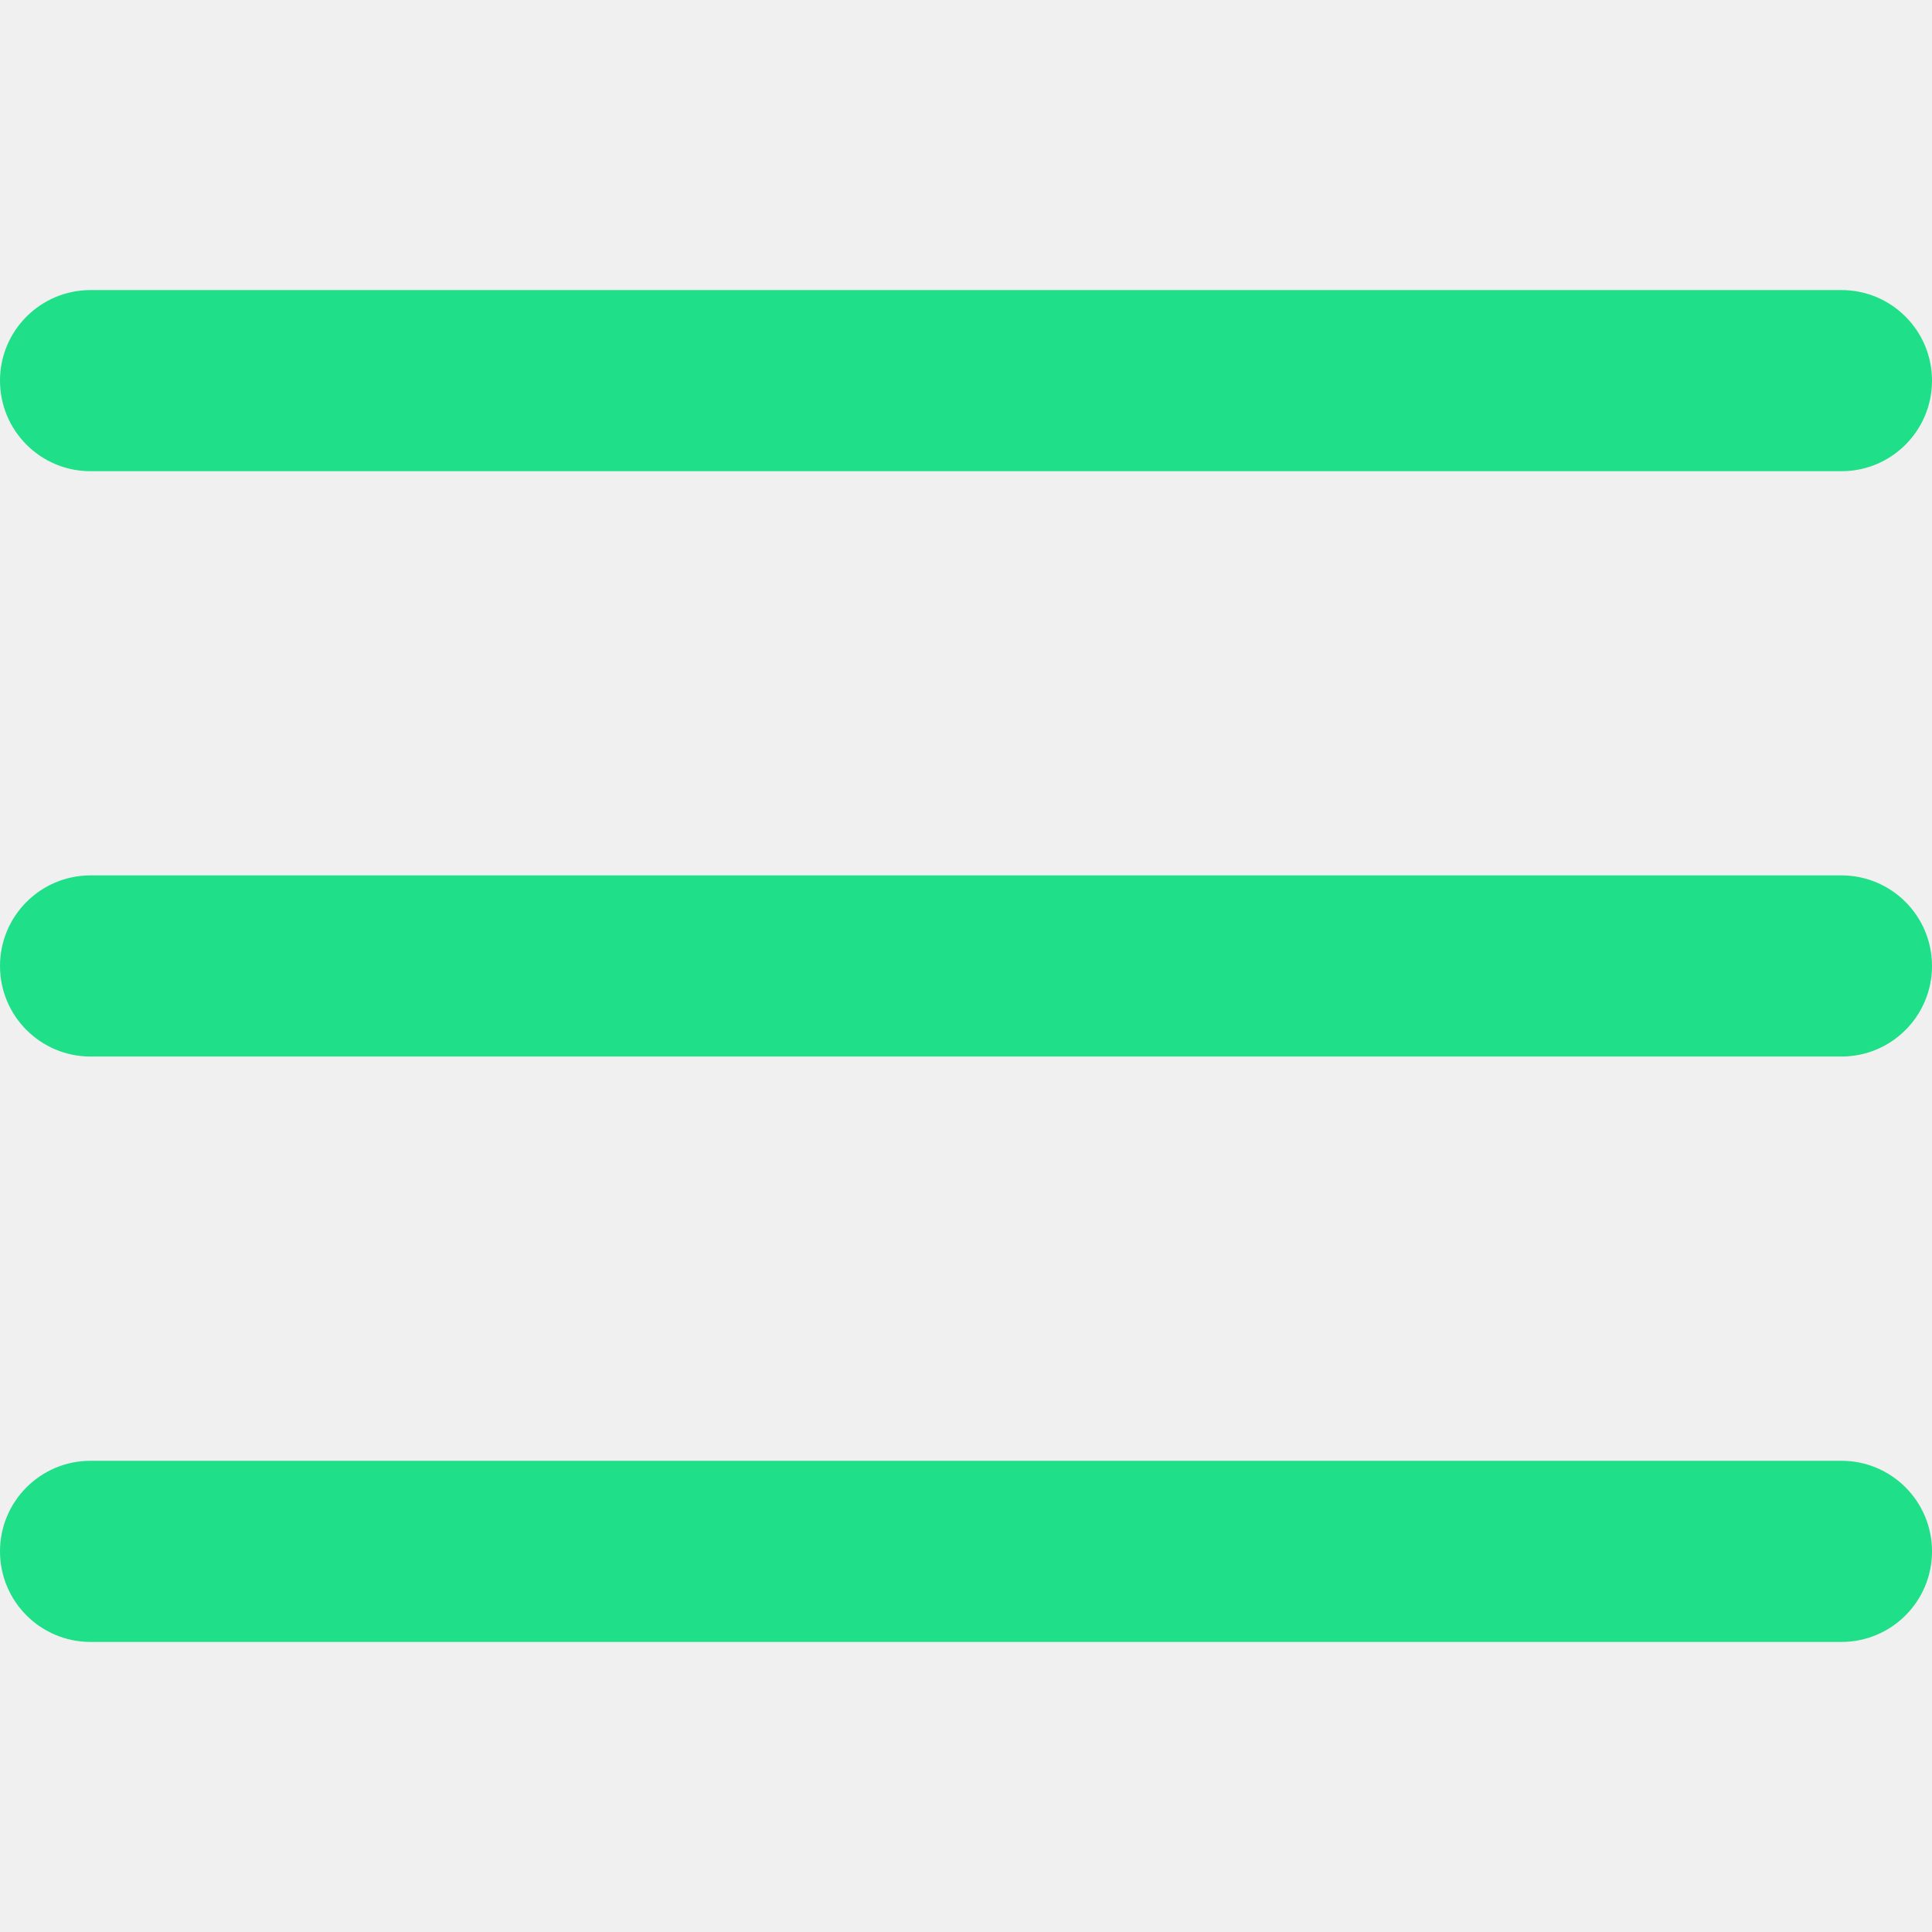
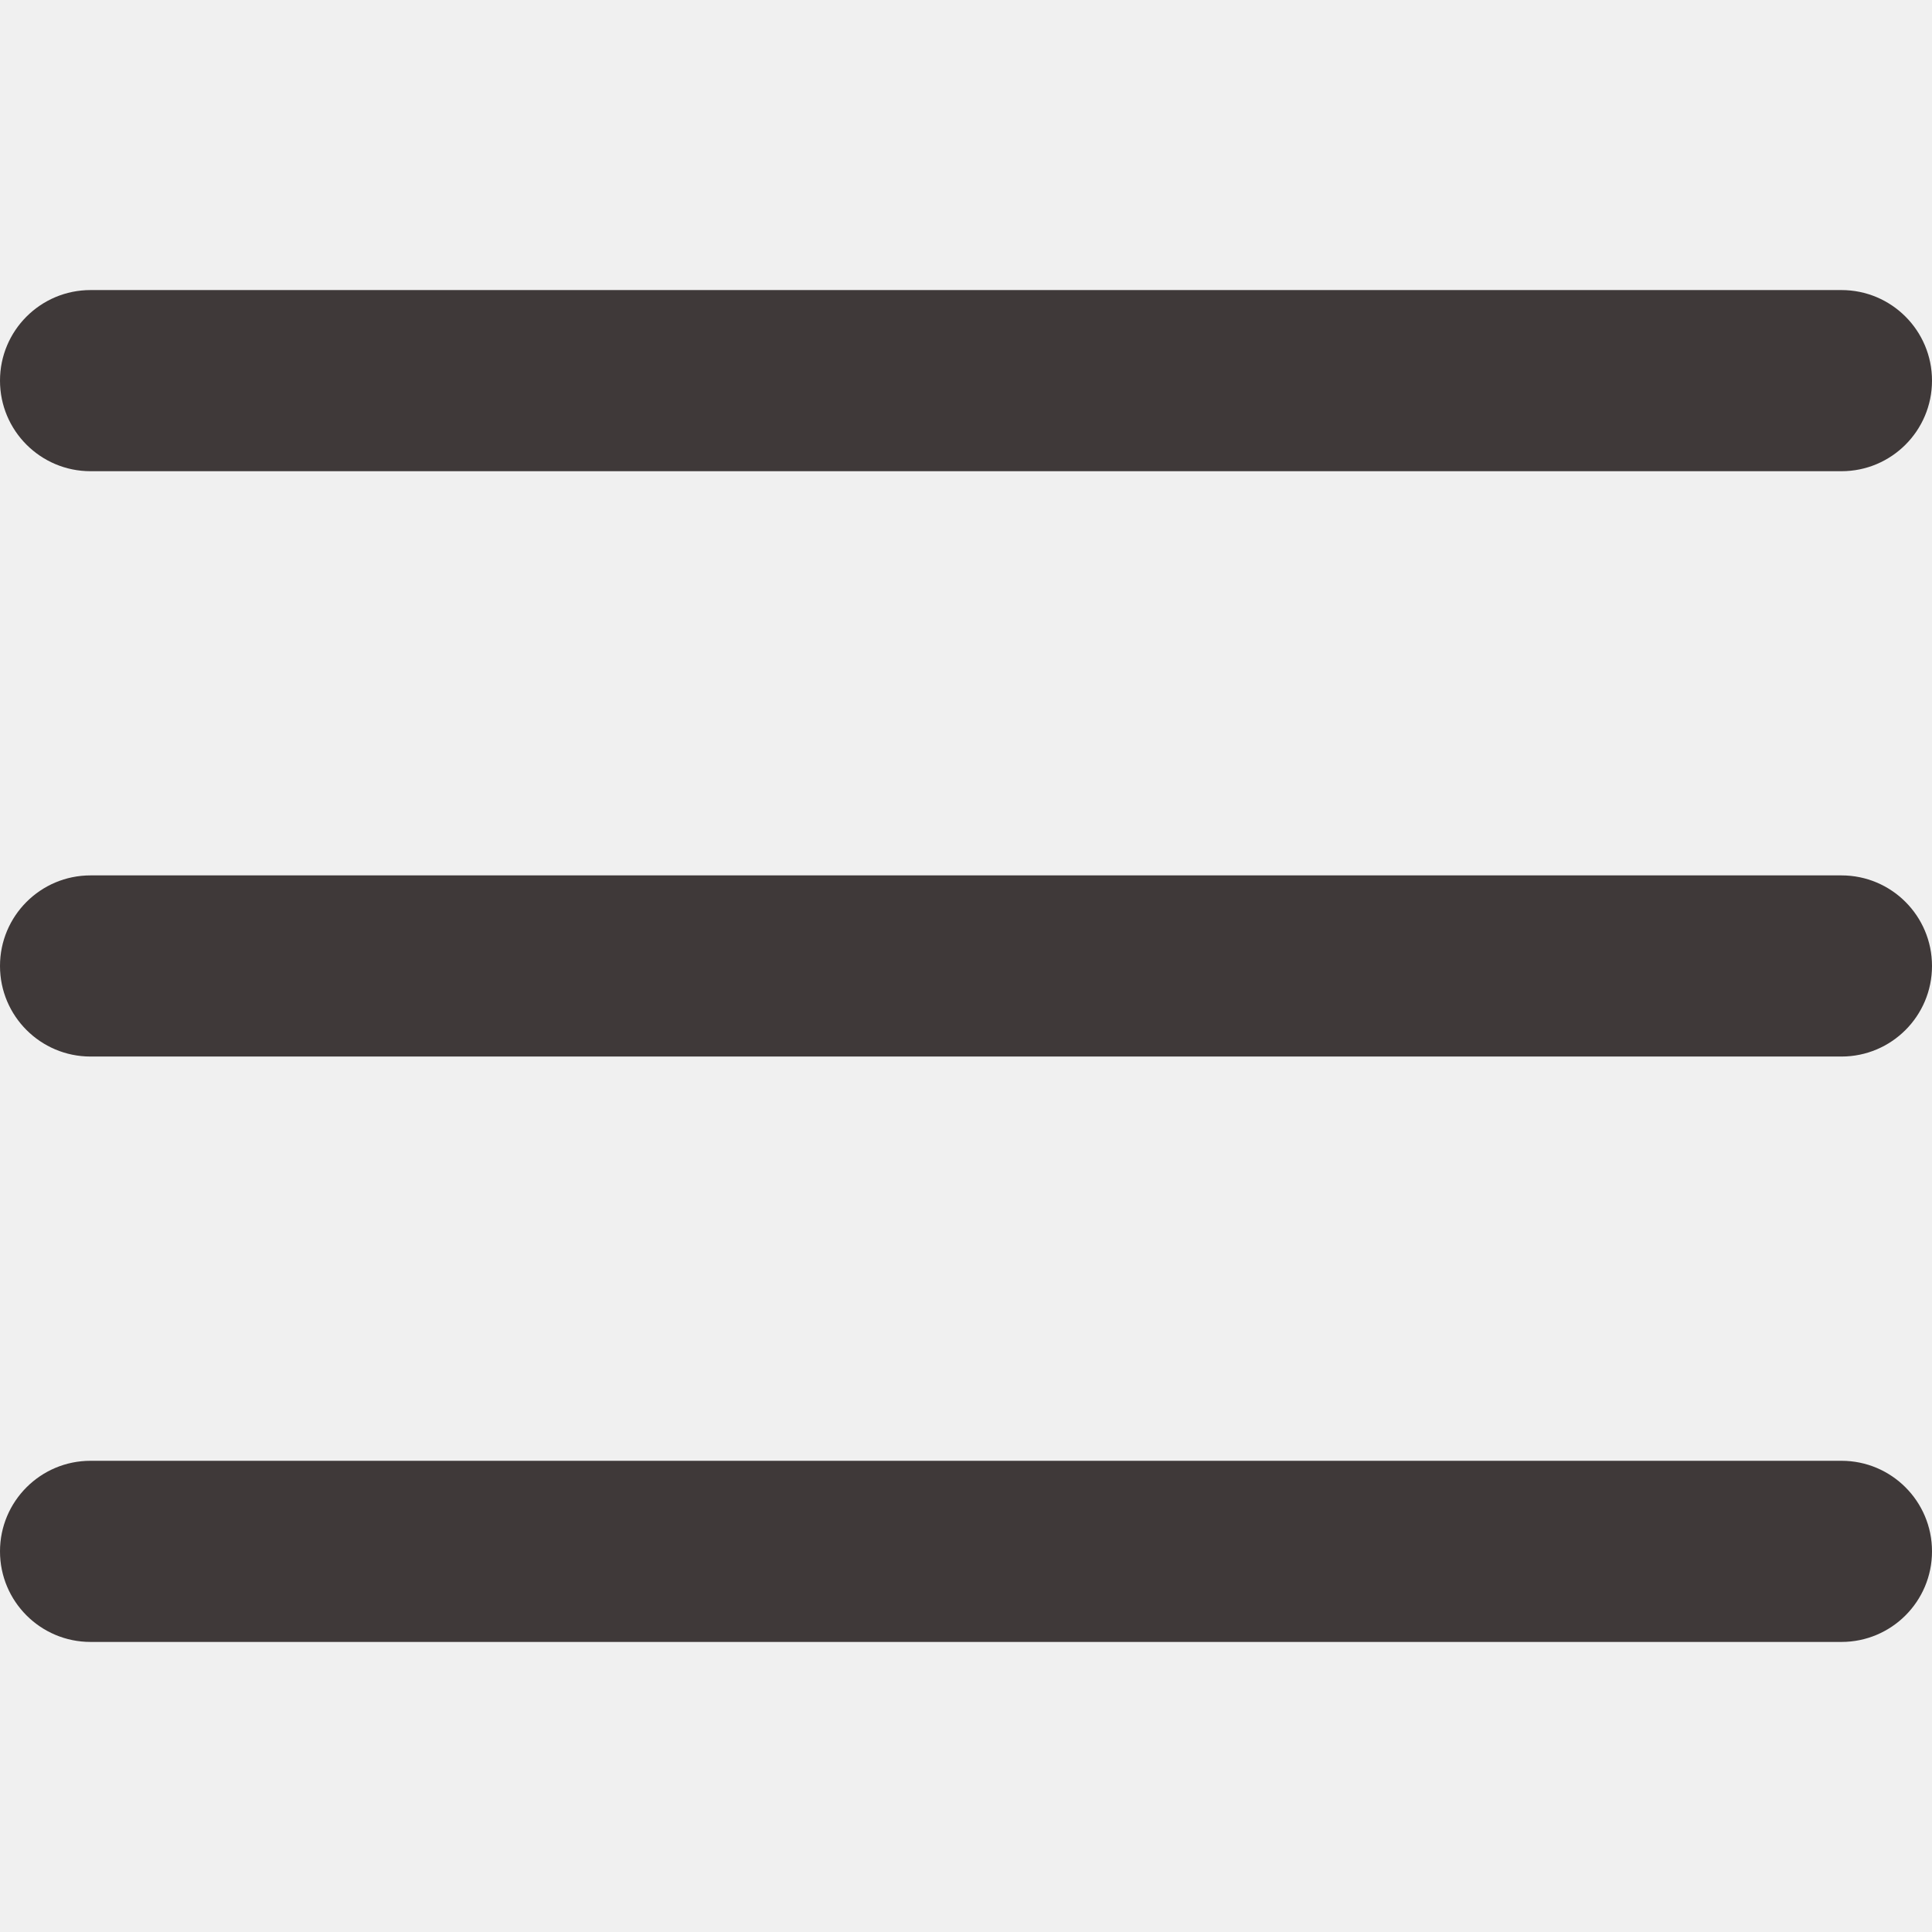
<svg xmlns="http://www.w3.org/2000/svg" width="29" height="29" viewBox="0 0 29 29" fill="none">
-   <rect y="4.354" width="29" height="2.719" rx="1.359" fill="#1FDF88" />
-   <rect y="13.14" width="29" height="2.719" rx="1.359" fill="#1FDF88" />
-   <rect y="21.927" width="29" height="2.719" rx="1.359" fill="#1FDF88" />
+   <defs />
+   <rect id="бургер" rx="-0.5" width="28" height="28" transform="translate(0.5 0.5)" fill="#FFFFFF" fill-opacity="0" />
+   <rect id="Rectangle 202" y="4.354" rx="1.359" width="29" height="2.719" fill="#3F3939" fill-opacity="1" />
+   <rect id="Rectangle 203" y="13.14" rx="1.359" width="29" height="2.719" fill="#3F3939" fill-opacity="1" />
+   <rect id="Rectangle 204" y="21.927" rx="1.359" width="29" height="2.719" fill="#3F3939" fill-opacity="1" />
</svg>
